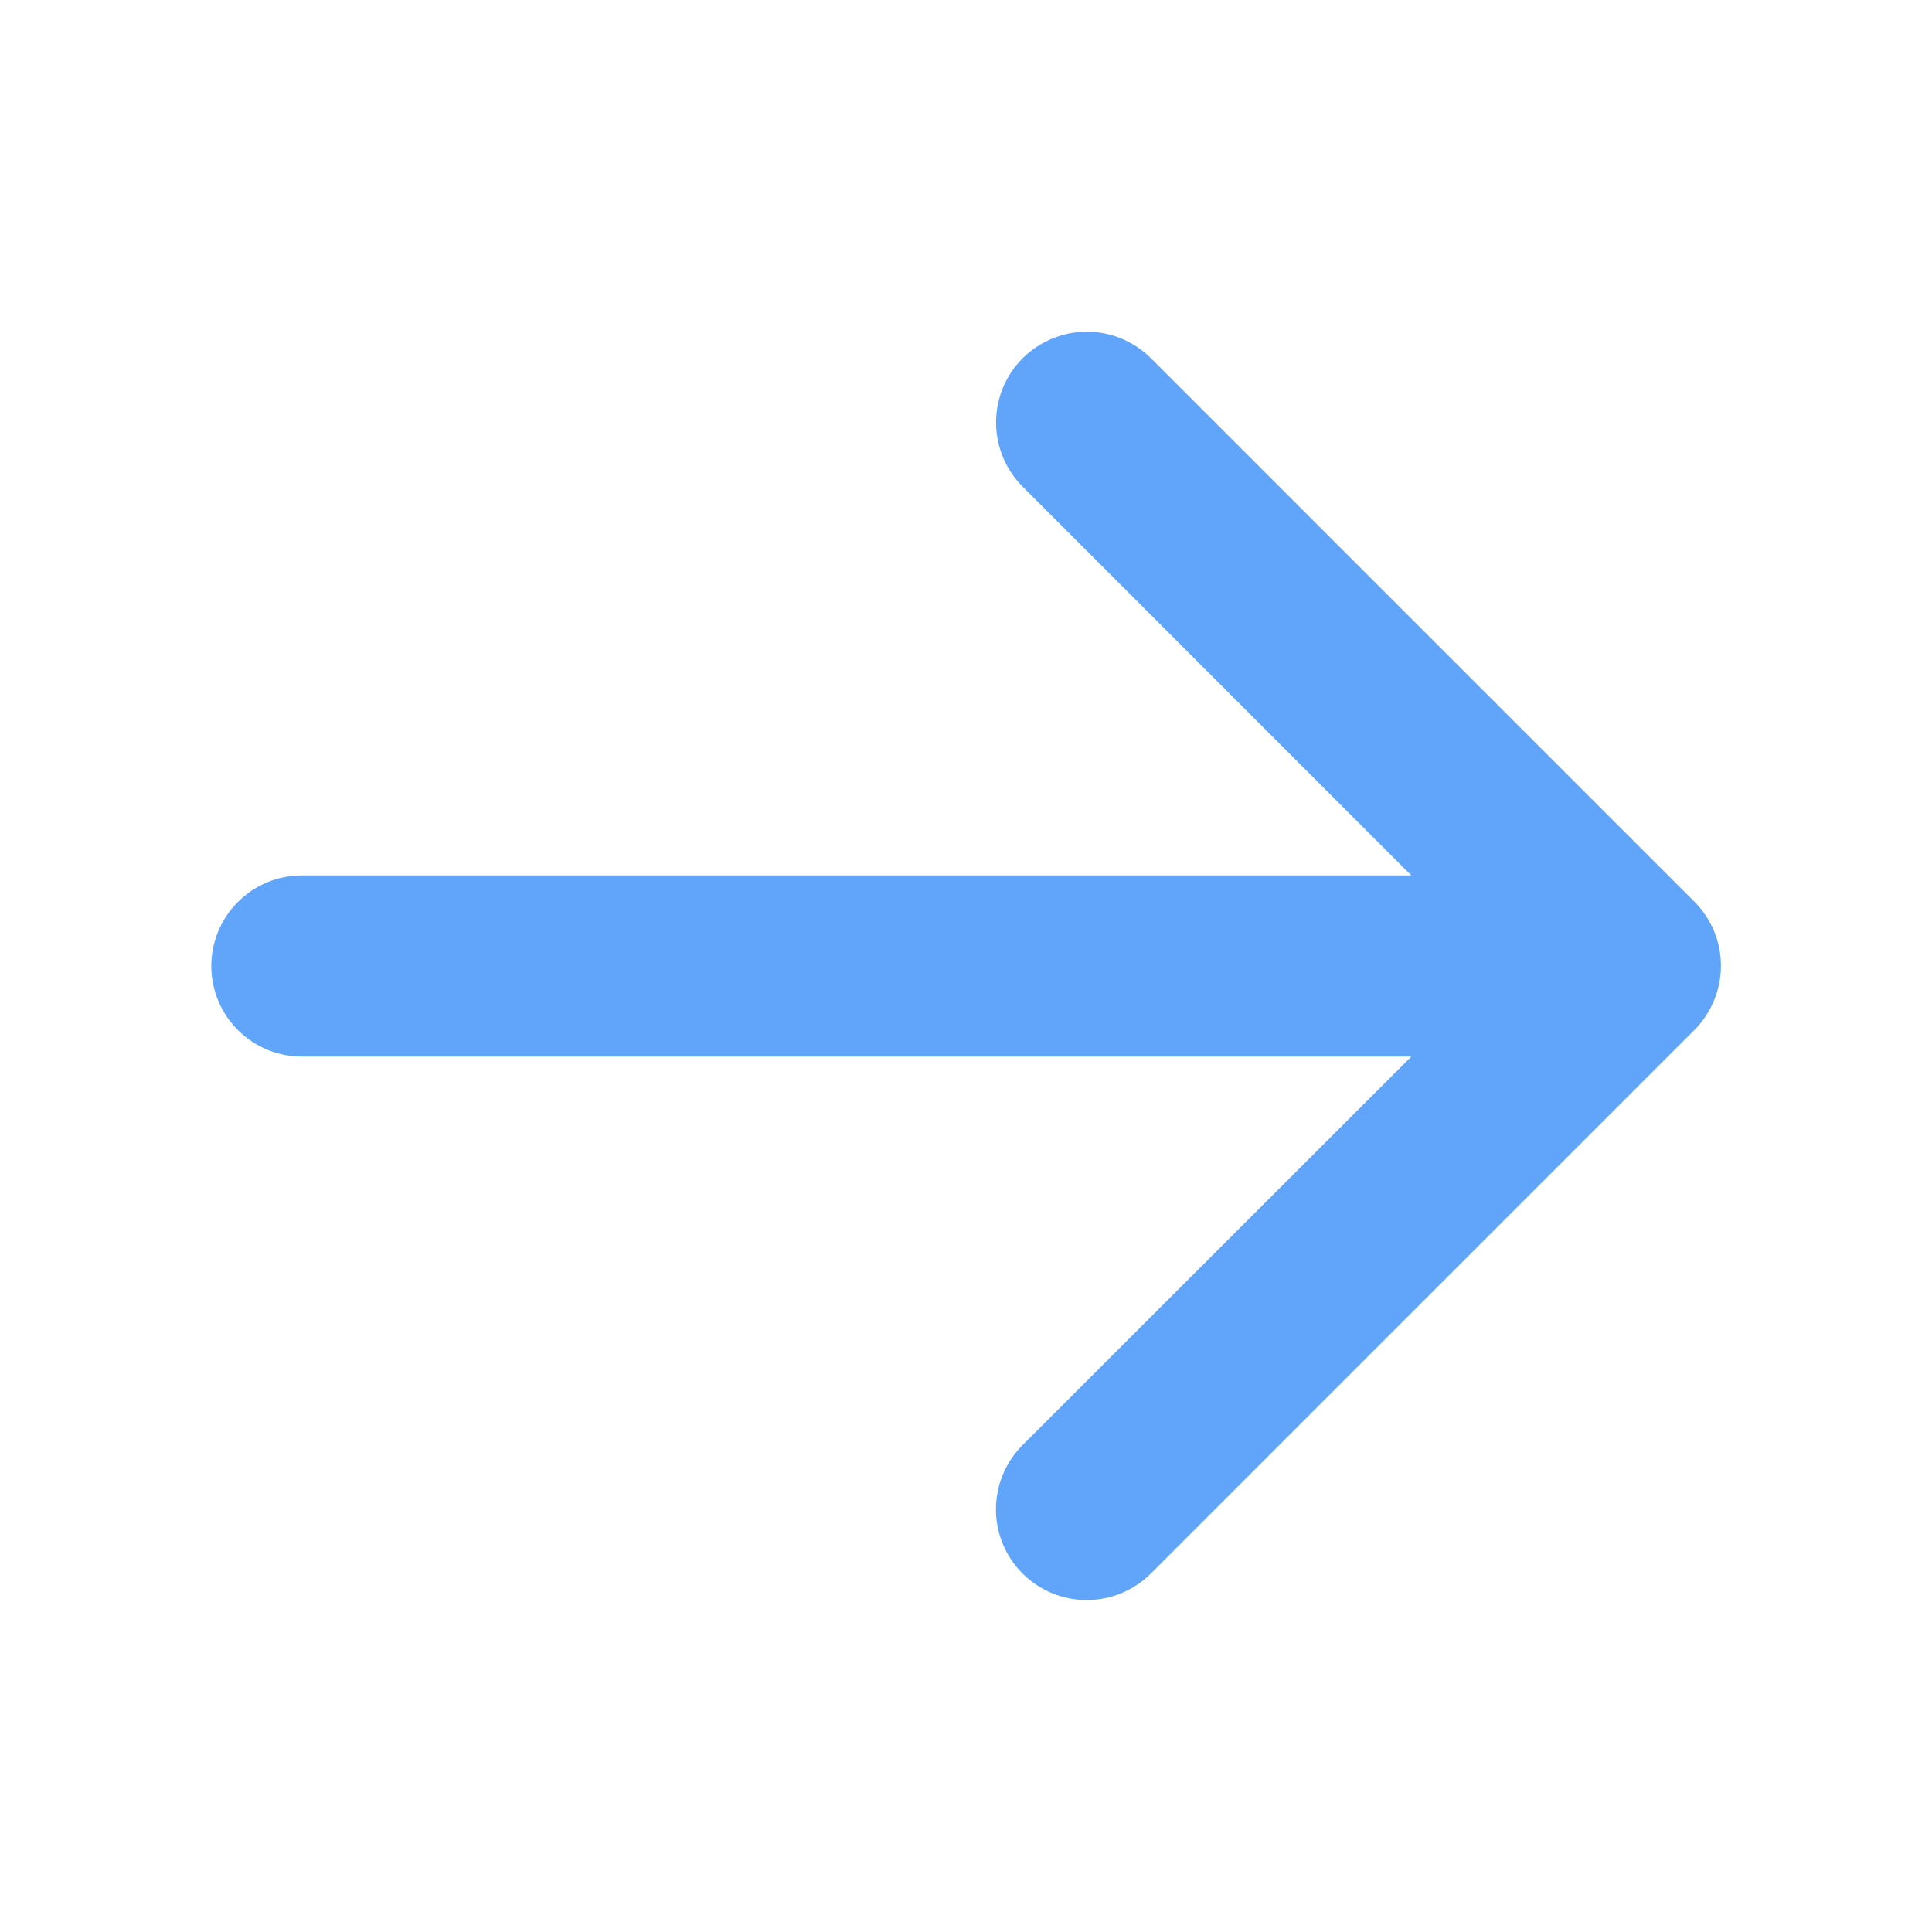
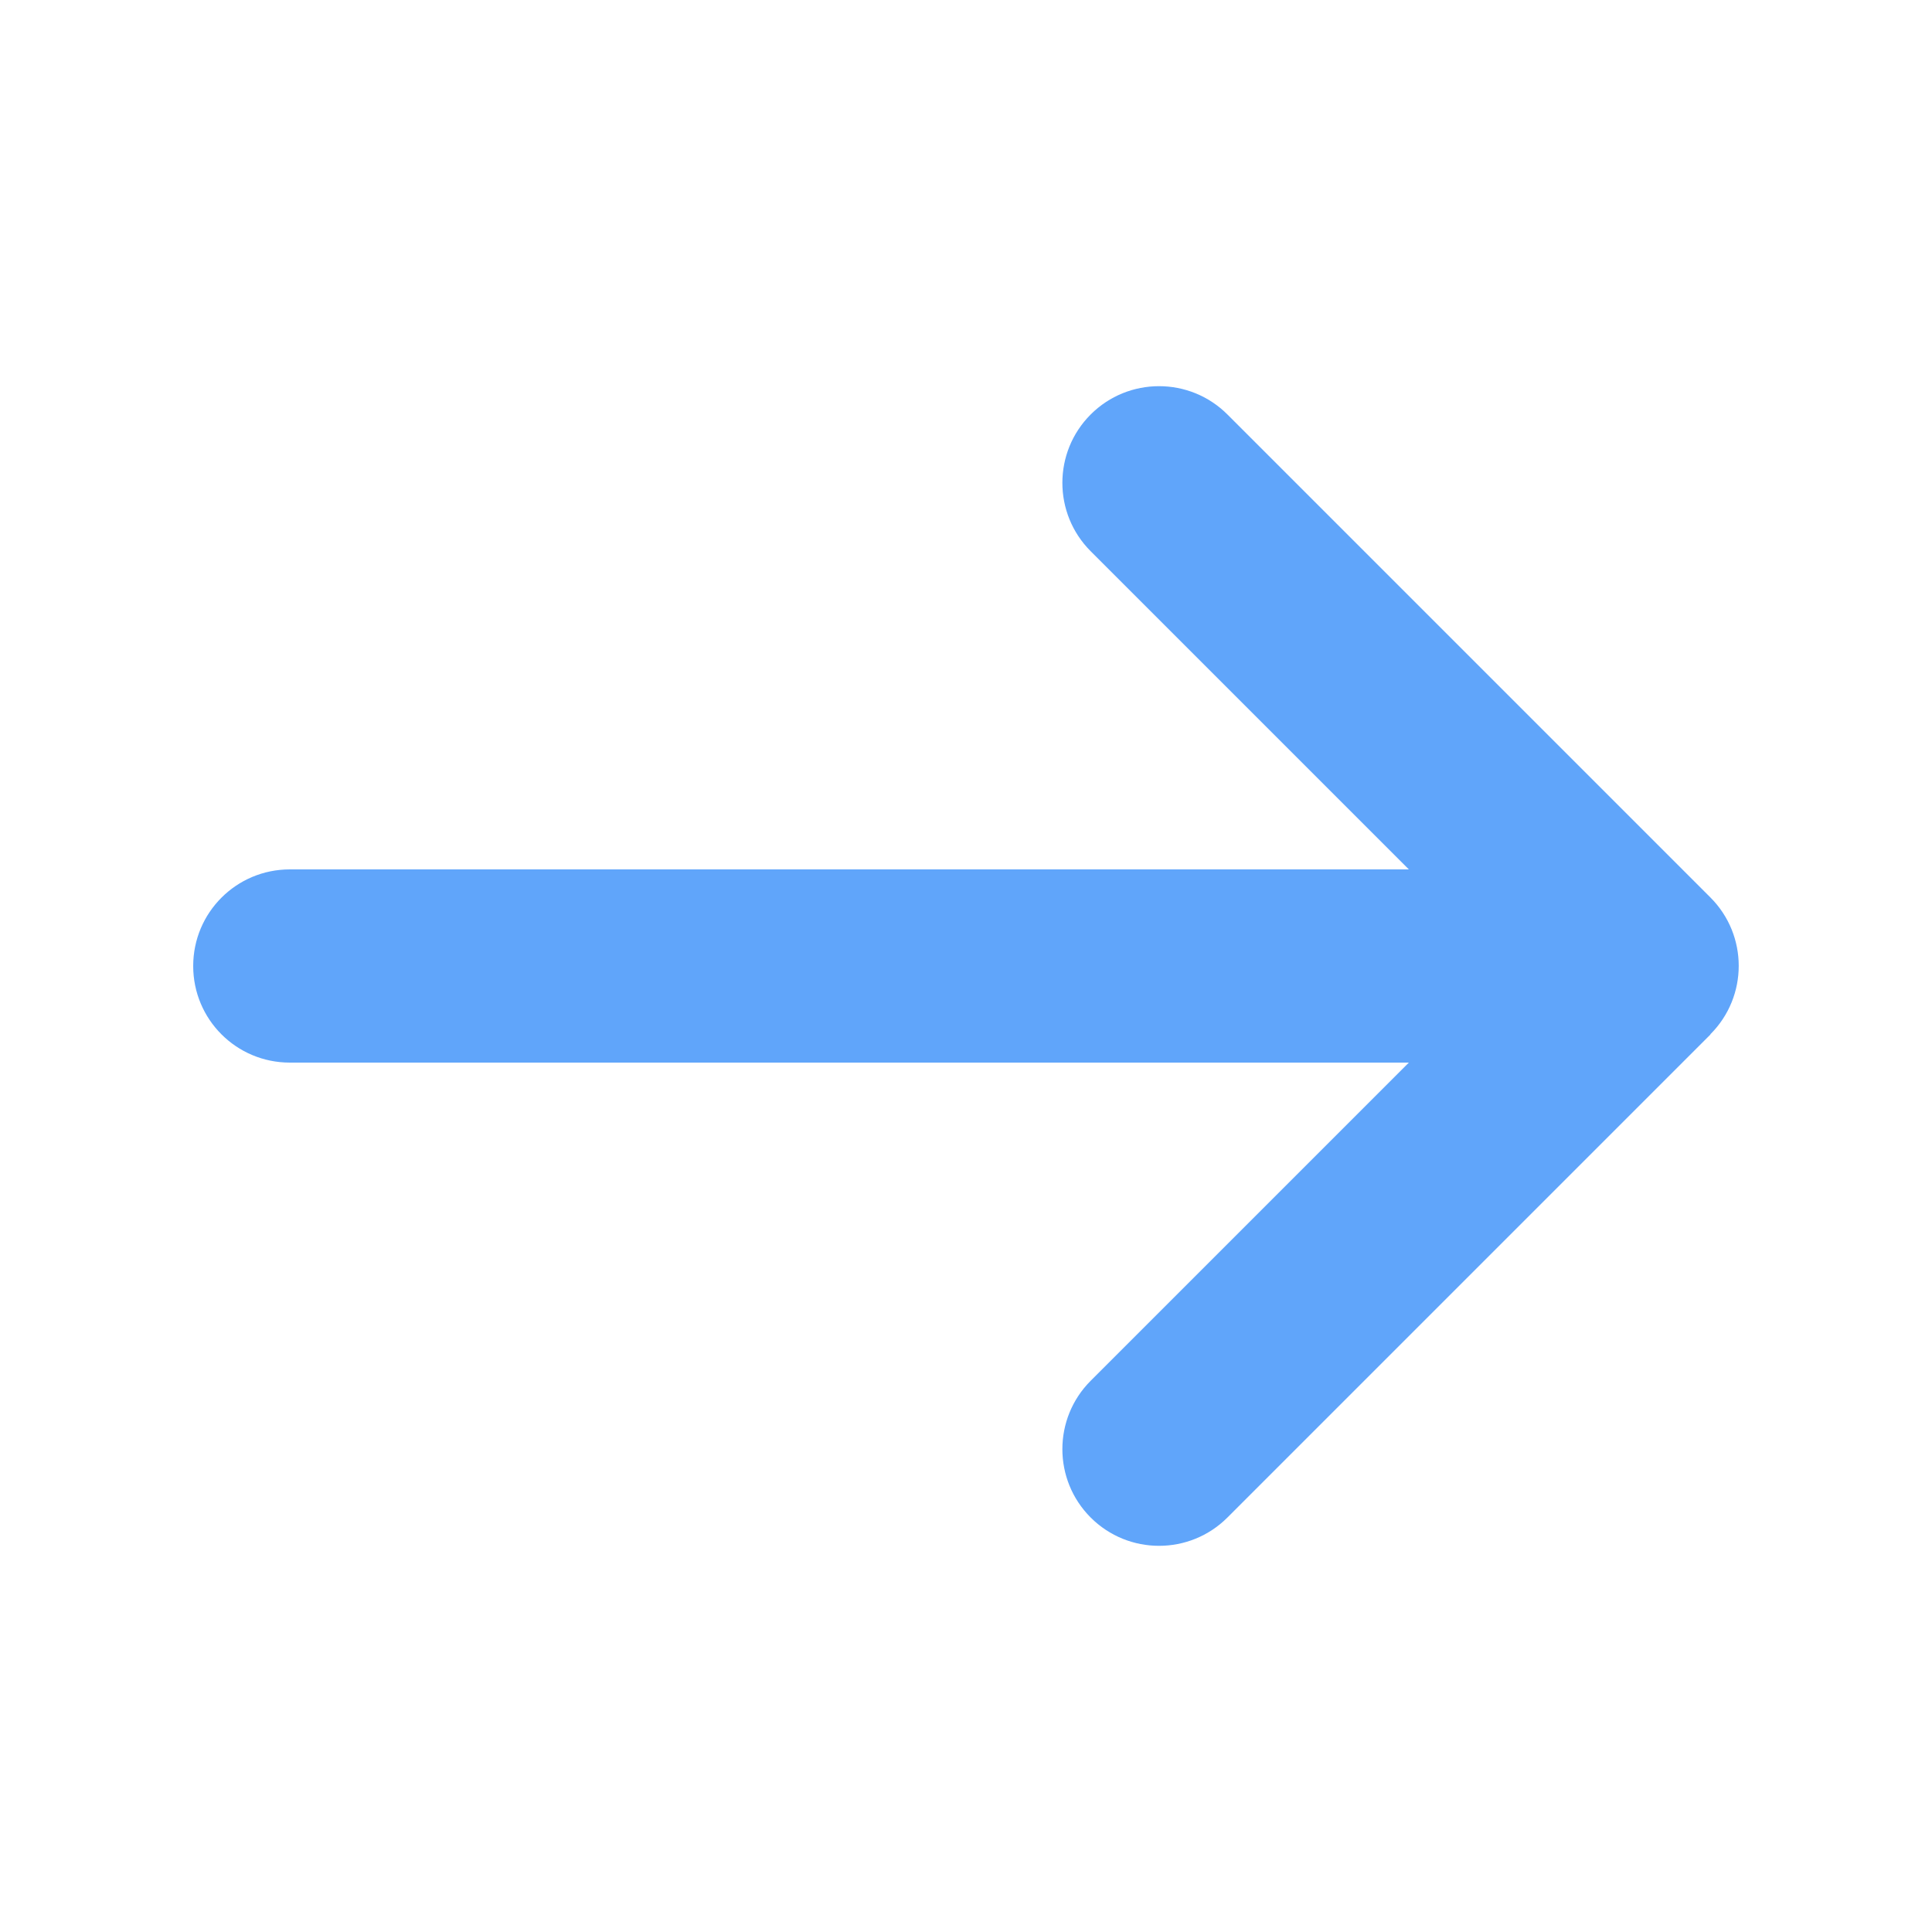
- <svg xmlns="http://www.w3.org/2000/svg" width="16" height="16" viewBox="0 0 16 16" fill="none">
-   <path d="M14.031 8.531L9.531 13.031C9.39 13.171 9.199 13.251 8.999 13.251C8.8 13.251 8.609 13.171 8.468 13.031C8.327 12.89 8.248 12.699 8.248 12.499C8.248 12.3 8.327 12.109 8.468 11.968L11.688 8.75H2.5C2.301 8.75 2.11 8.671 1.97 8.53C1.829 8.39 1.75 8.199 1.75 8C1.75 7.801 1.829 7.61 1.97 7.47C2.11 7.329 2.301 7.25 2.5 7.25H11.688L8.469 4.03C8.328 3.889 8.249 3.698 8.249 3.499C8.249 3.299 8.328 3.108 8.469 2.967C8.61 2.827 8.801 2.747 9.001 2.747C9.2 2.747 9.391 2.827 9.532 2.967L14.032 7.467C14.102 7.537 14.157 7.62 14.195 7.711C14.233 7.803 14.252 7.901 14.252 7.999C14.252 8.098 14.232 8.196 14.194 8.287C14.156 8.378 14.101 8.461 14.031 8.531Z" fill="#60A5FA" />
+ <svg xmlns="http://www.w3.org/2000/svg" viewBox="0 0 640 640">
+   <path fill="#60a5fa" d="M566.6 342.6C579.1 330.1 579.1 309.8 566.6 297.3L406.6 137.3C394.1 124.8 373.8 124.8 361.3 137.3C348.8 149.8 348.8 170.1 361.3 182.6L466.7 288L96 288C78.3 288 64 302.3 64 320C64 337.7 78.3 352 96 352L466.7 352L361.3 457.4C348.8 469.9 348.8 490.2 361.3 502.7C373.8 515.2 394.1 515.2 406.6 502.7L566.6 342.7z" />
</svg>
